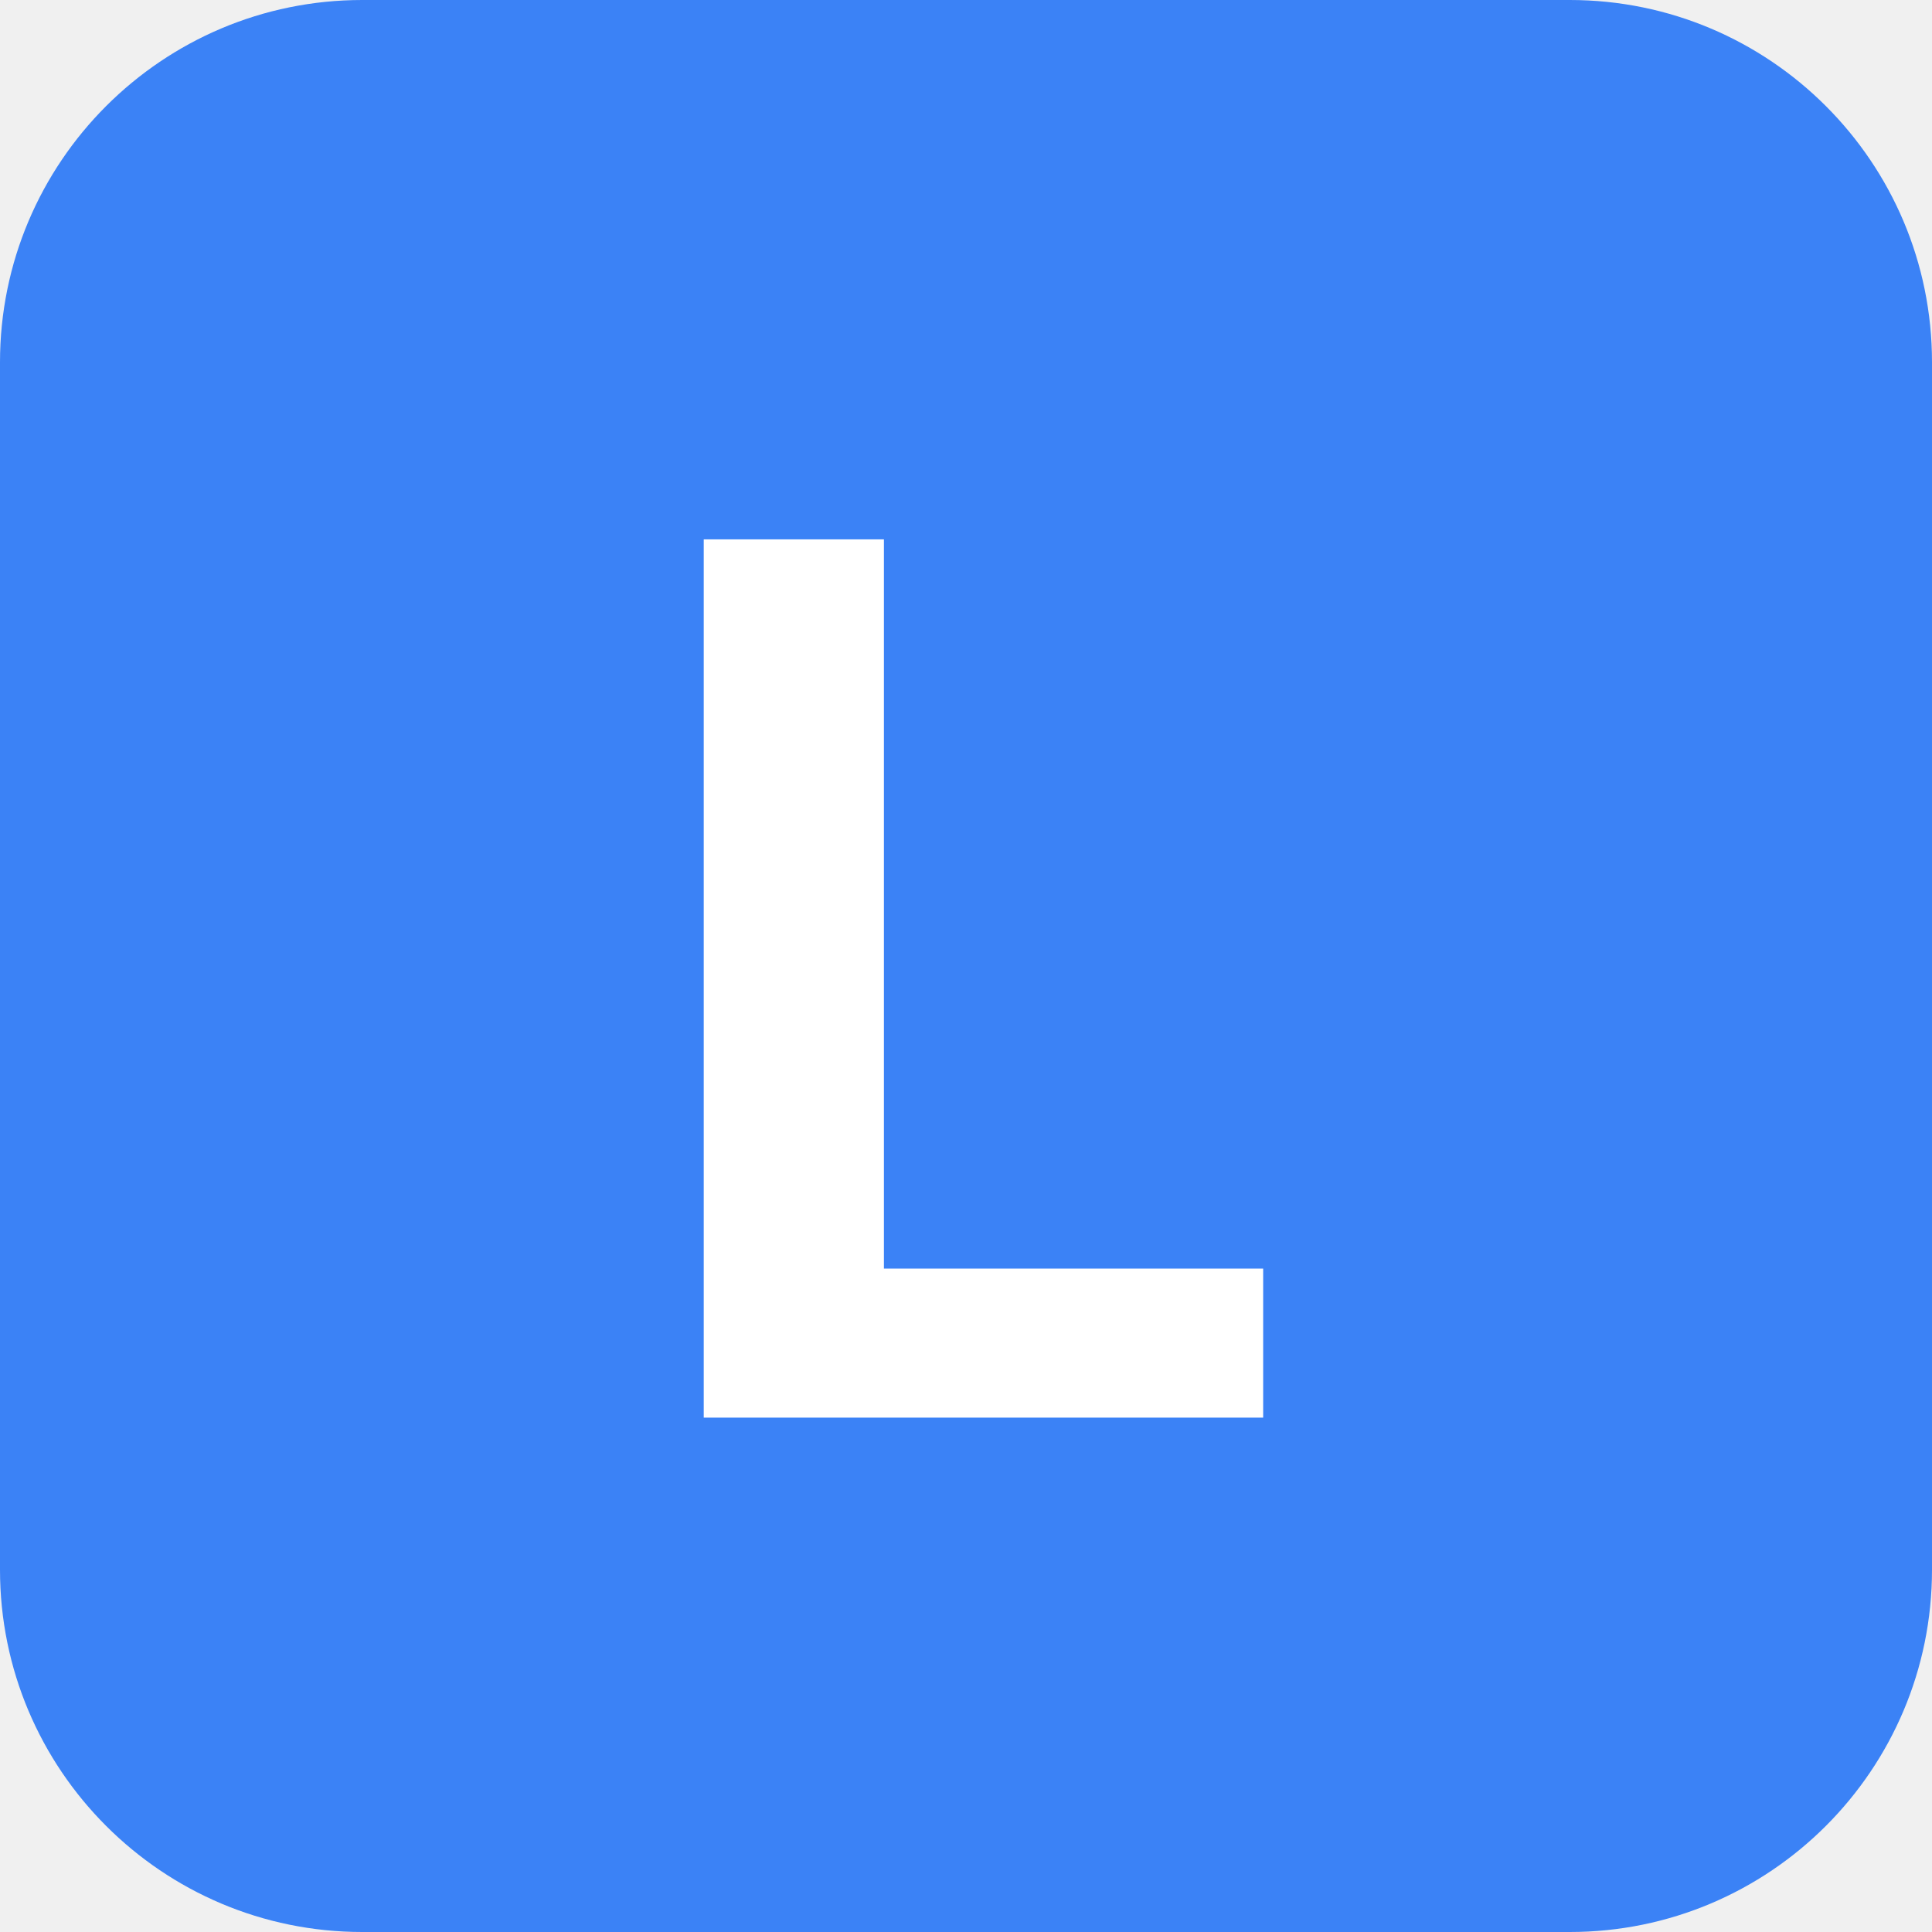
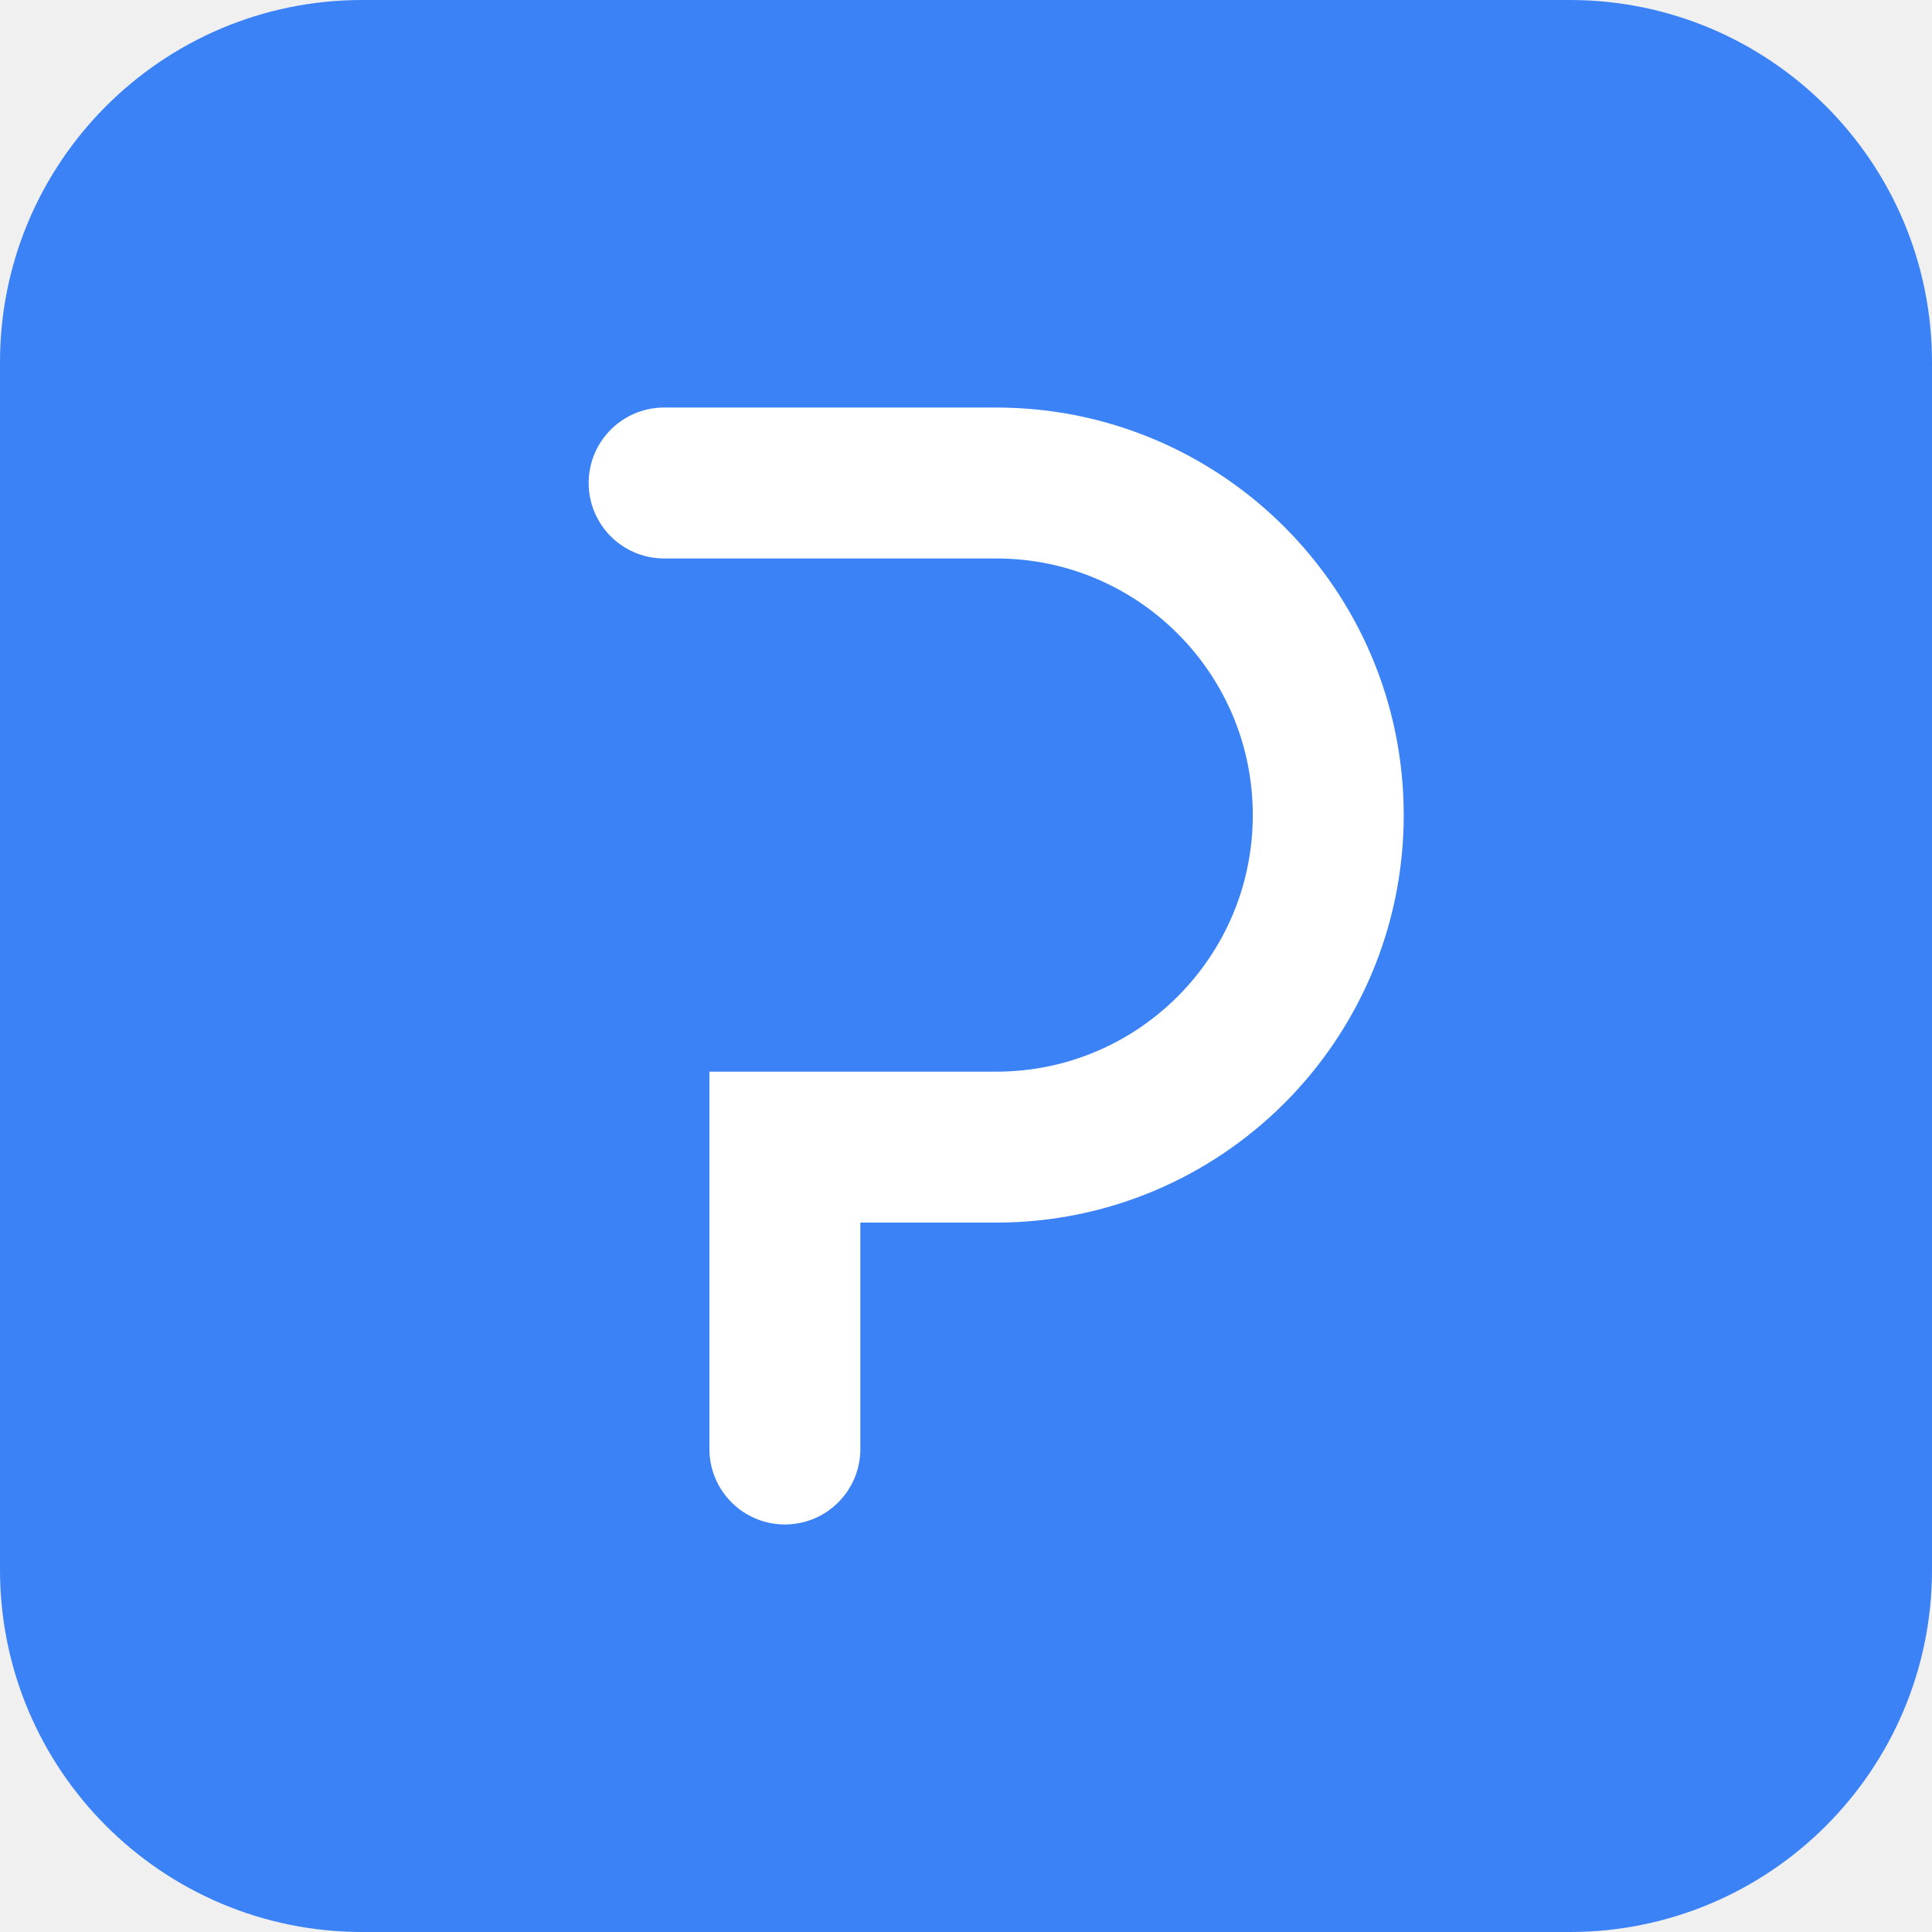
- <svg xmlns="http://www.w3.org/2000/svg" width="32" height="32" viewBox="0 0 32 32">
+ <svg xmlns="http://www.w3.org/2000/svg" width="32" height="32" viewBox="0 0 32 32" fill="none">
  <rect width="32" height="32" rx="6" fill="#3B82F6" />
-   <text x="50%" y="50%" dominant-baseline="middle" text-anchor="middle" fill="white" style="font-family: system-ui, -apple-system, sans-serif; font-weight: bold; font-size: 20px;">
-     L
-   </text>
+   <path d="M11 8H16.5C19.538 8 22 10.462 22 13.5C22 16.538 19.538 19 16.5 19H13V24" stroke="white" stroke-width="2.5" stroke-linecap="round" />
</svg>
